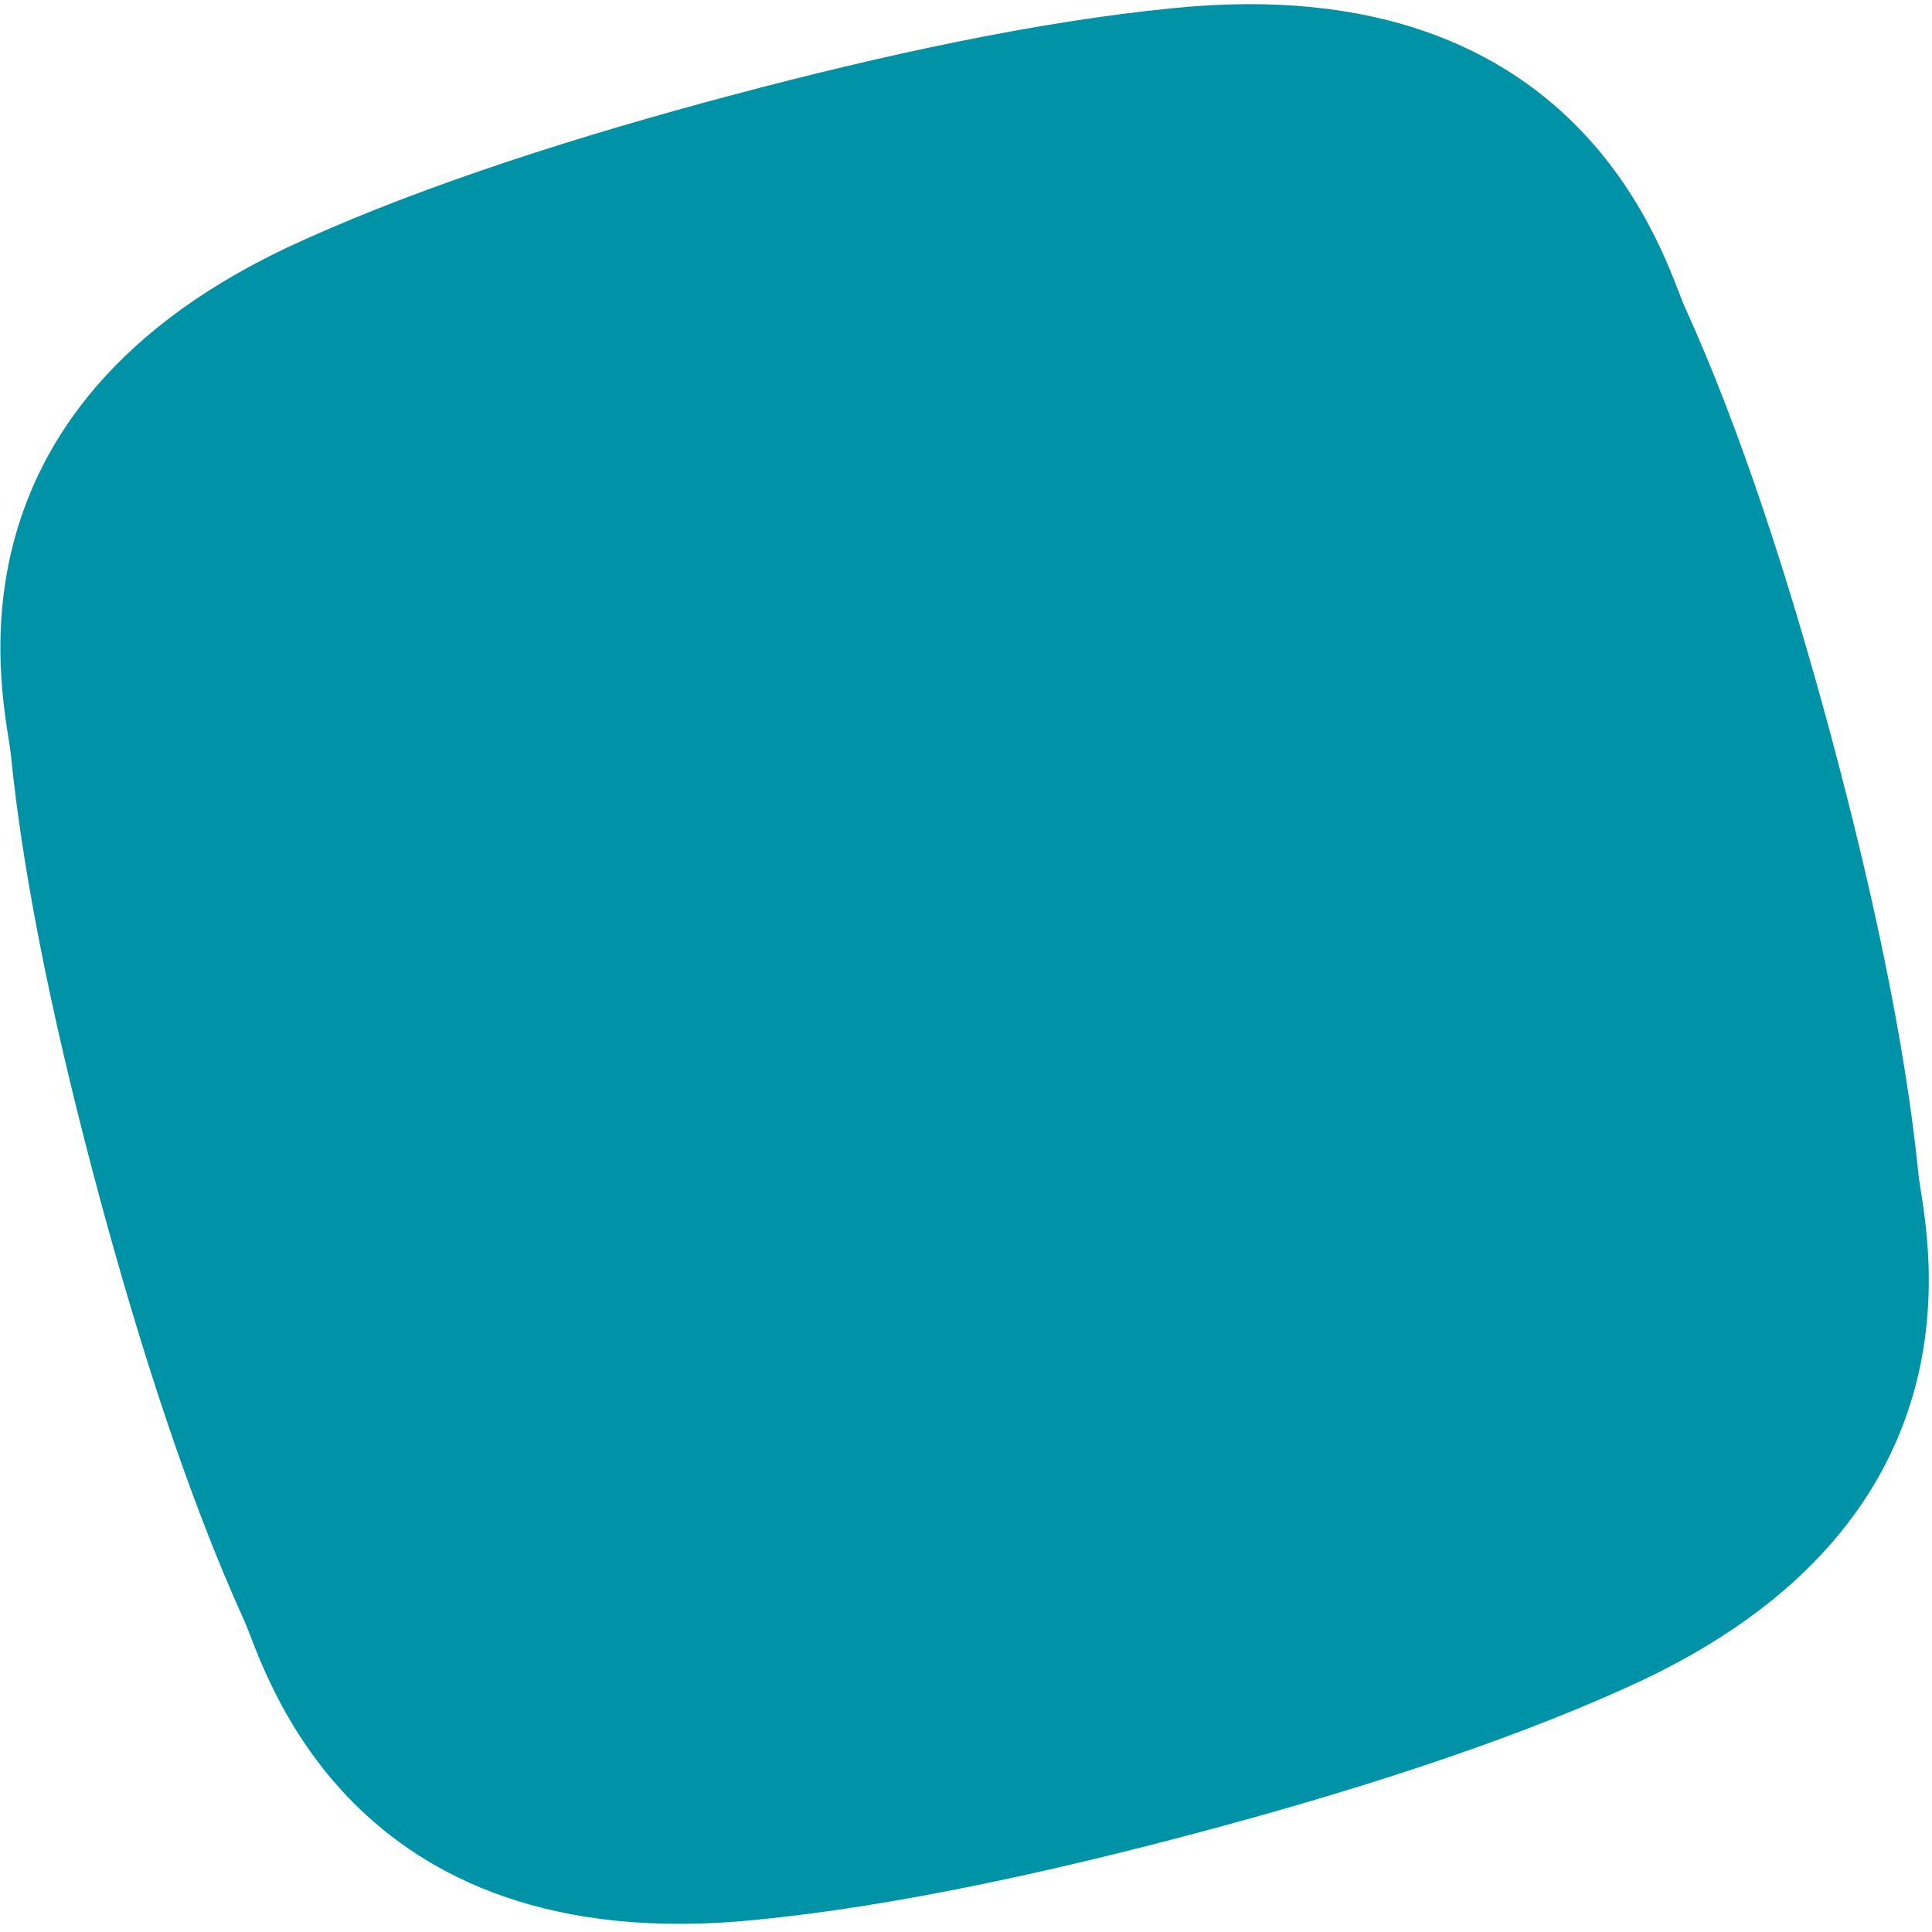
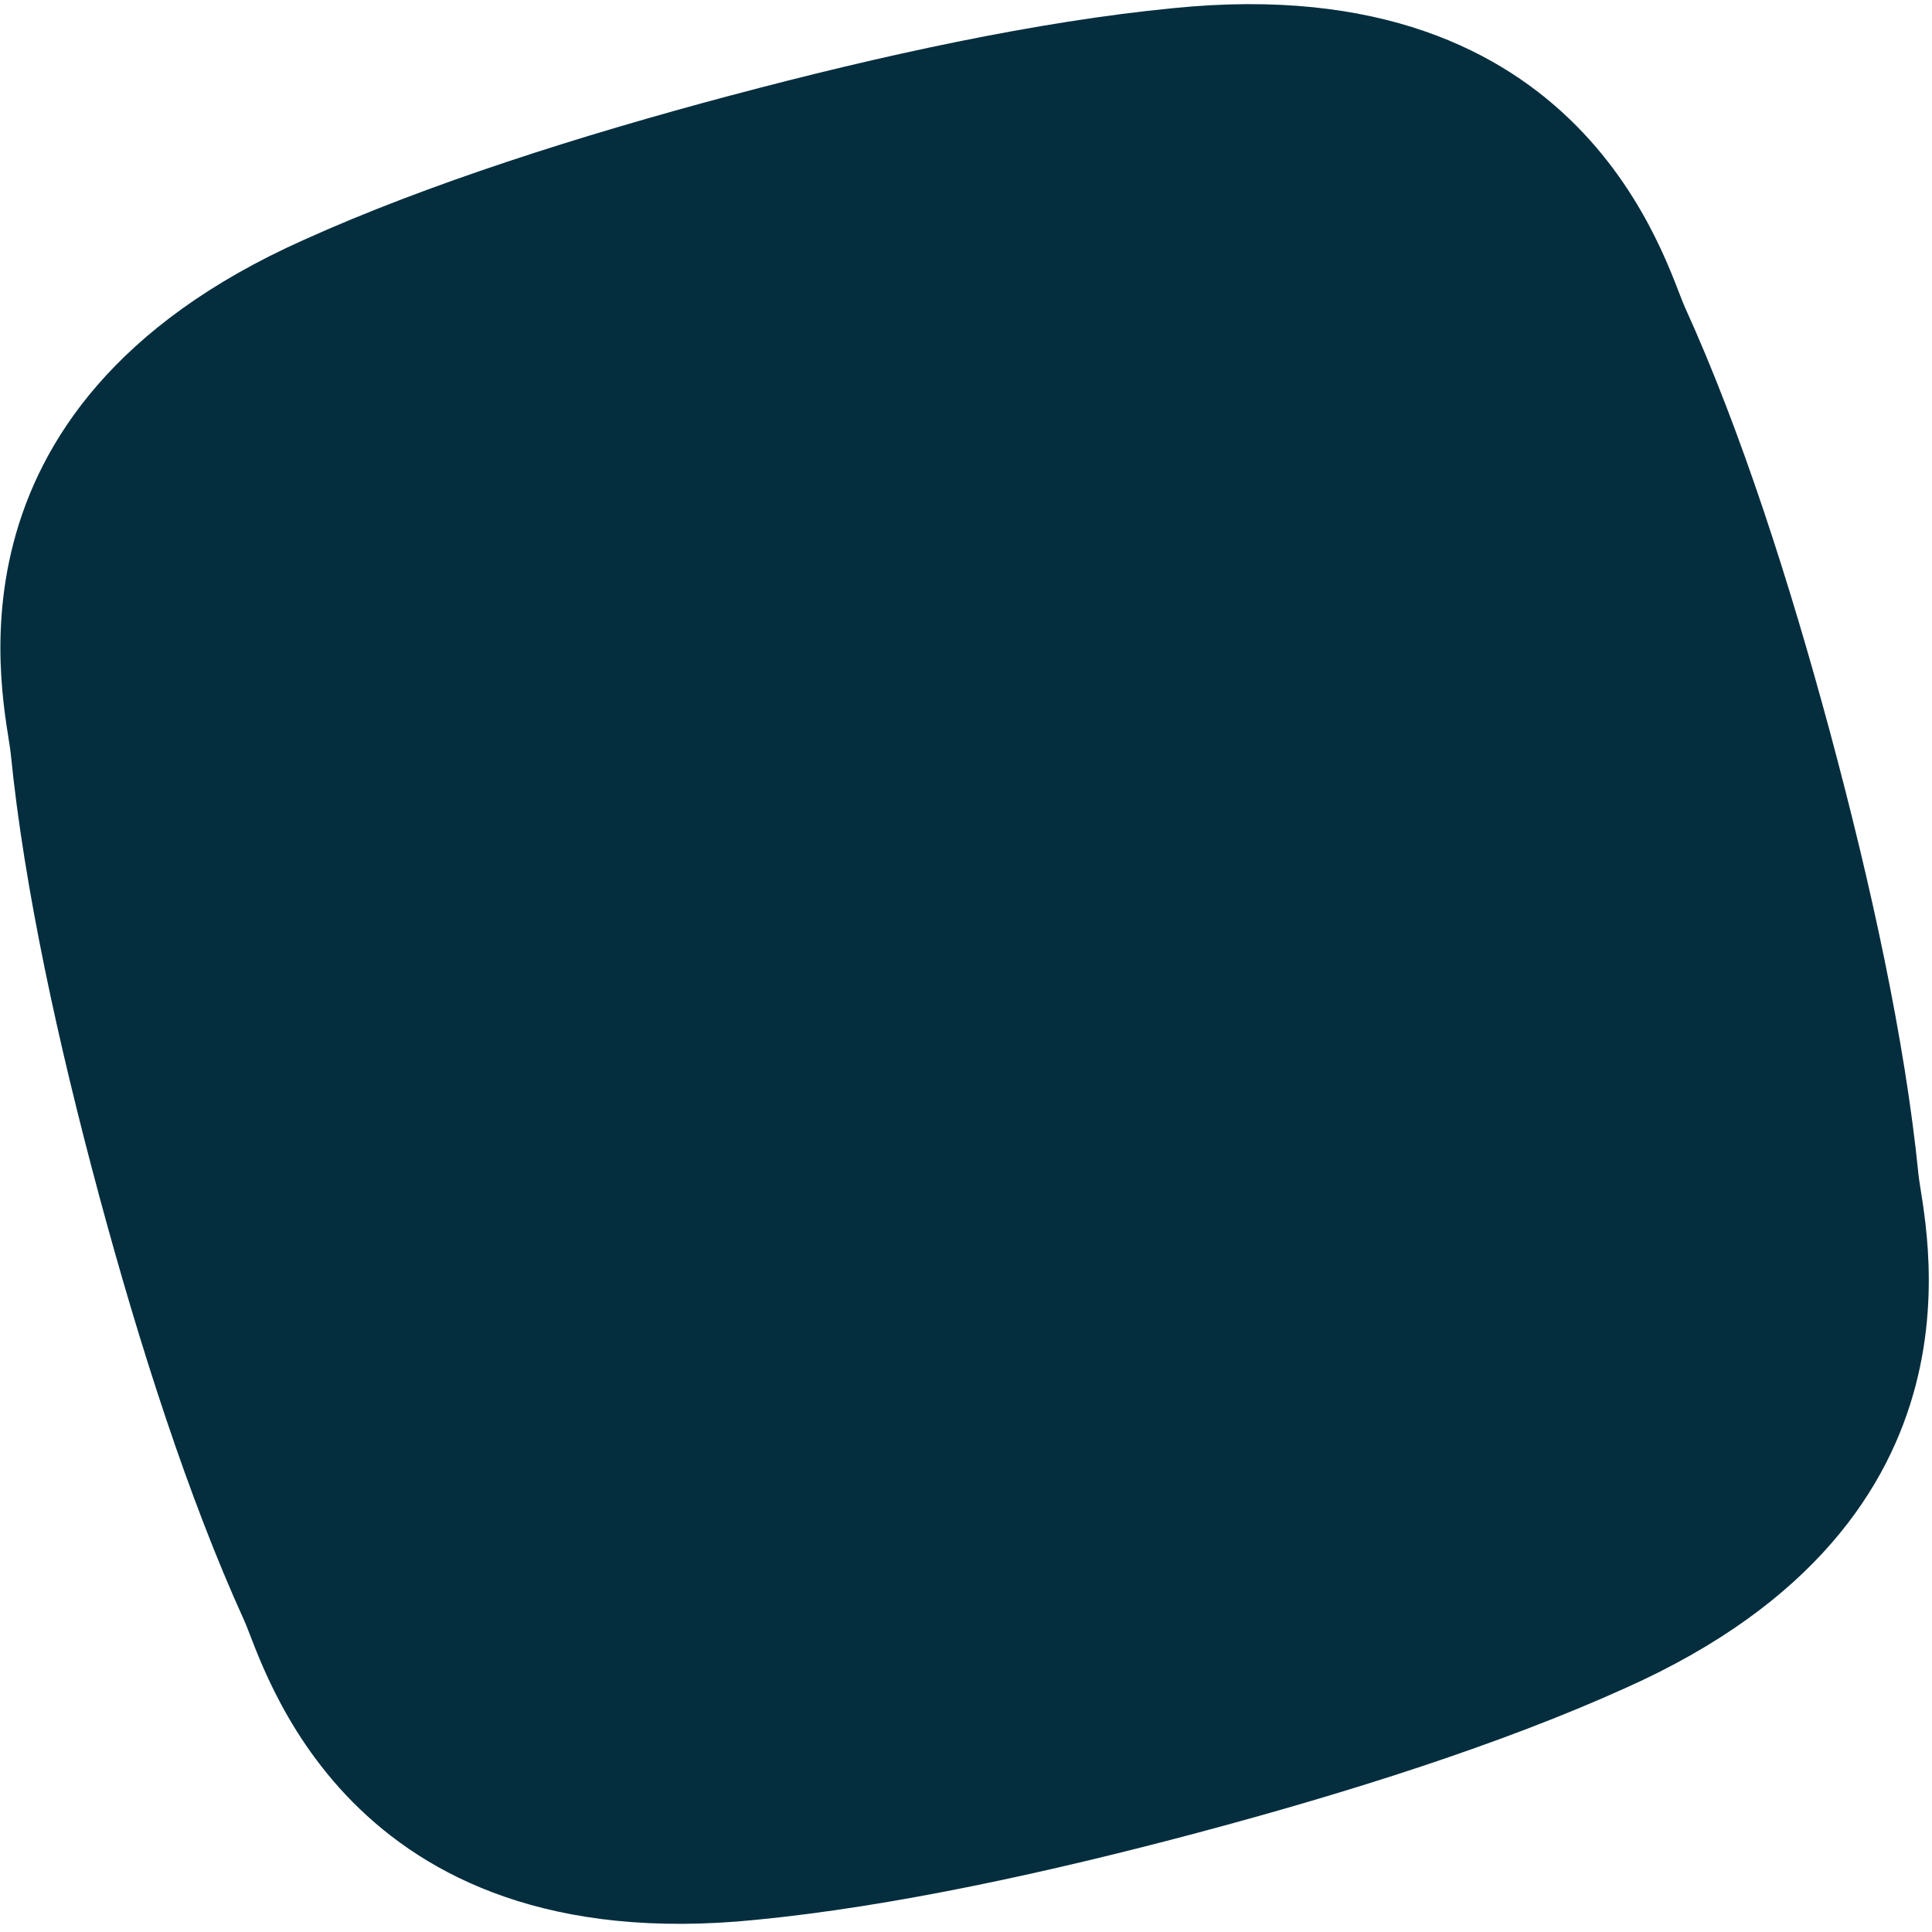
<svg xmlns="http://www.w3.org/2000/svg" width="100%" height="100%" viewBox="0 0 213 213" version="1.1" xml:space="preserve" style="fill-rule:evenodd;clip-rule:evenodd;stroke-linejoin:round;stroke-miterlimit:1.414;">
-   <path d="M129.344,0.9c-14.956,1.447 -32.289,5.227 -48.746,9.615c-0.017,0 -0.028,0.005 -0.039,0.011c-0.011,0 -0.027,0.005 -0.038,0.005c-16.457,4.389 -33.368,9.741 -47.048,15.926c-41.717,18.632 -32.799,51.474 -32.289,56.629c1.479,14.858 5.27,32.071 9.669,48.44l-0.005,0c0.022,0.066 0.038,0.131 0.054,0.197c0.017,0.066 0.033,0.131 0.055,0.197c4.416,16.364 9.784,33.155 15.975,46.758c2.142,4.722 10.924,37.598 56.416,32.979c14.956,-1.451 32.289,-5.226 48.746,-9.614c0.016,-0.006 0.027,-0.006 0.038,-0.011c0.011,-0.006 0.028,-0.006 0.039,-0.011c16.457,-4.383 33.368,-9.735 47.048,-15.926c41.717,-18.626 32.798,-51.468 32.289,-56.624c-1.485,-14.862 -5.27,-32.07 -9.669,-48.444c-0.017,-0.066 -0.033,-0.126 -0.05,-0.192c-0.016,-0.066 -0.038,-0.132 -0.054,-0.197c-4.416,-16.364 -9.785,-33.155 -15.975,-46.763c-2.142,-4.717 -10.924,-37.598 -56.416,-32.975" style="fill:#0093a7;" />
+   <path d="M129.344,0.9c-14.956,1.447 -32.289,5.227 -48.746,9.615c-0.017,0 -0.028,0.005 -0.039,0.011c-0.011,0 -0.027,0.005 -0.038,0.005c-16.457,4.389 -33.368,9.741 -47.048,15.926c-41.717,18.632 -32.799,51.474 -32.289,56.629c1.479,14.858 5.27,32.071 9.669,48.44l-0.005,0c0.022,0.066 0.038,0.131 0.054,0.197c0.017,0.066 0.033,0.131 0.055,0.197c4.416,16.364 9.784,33.155 15.975,46.758c2.142,4.722 10.924,37.598 56.416,32.979c14.956,-1.451 32.289,-5.226 48.746,-9.614c0.016,-0.006 0.027,-0.006 0.038,-0.011c0.011,-0.006 0.028,-0.006 0.039,-0.011c16.457,-4.383 33.368,-9.735 47.048,-15.926c41.717,-18.626 32.798,-51.468 32.289,-56.624c-1.485,-14.862 -5.27,-32.07 -9.669,-48.444c-0.017,-0.066 -0.033,-0.126 -0.05,-0.192c-0.016,-0.066 -0.038,-0.132 -0.054,-0.197c-4.416,-16.364 -9.785,-33.155 -15.975,-46.763c-2.142,-4.717 -10.924,-37.598 -56.416,-32.975" style="fill:#042E3E;" />
</svg>
